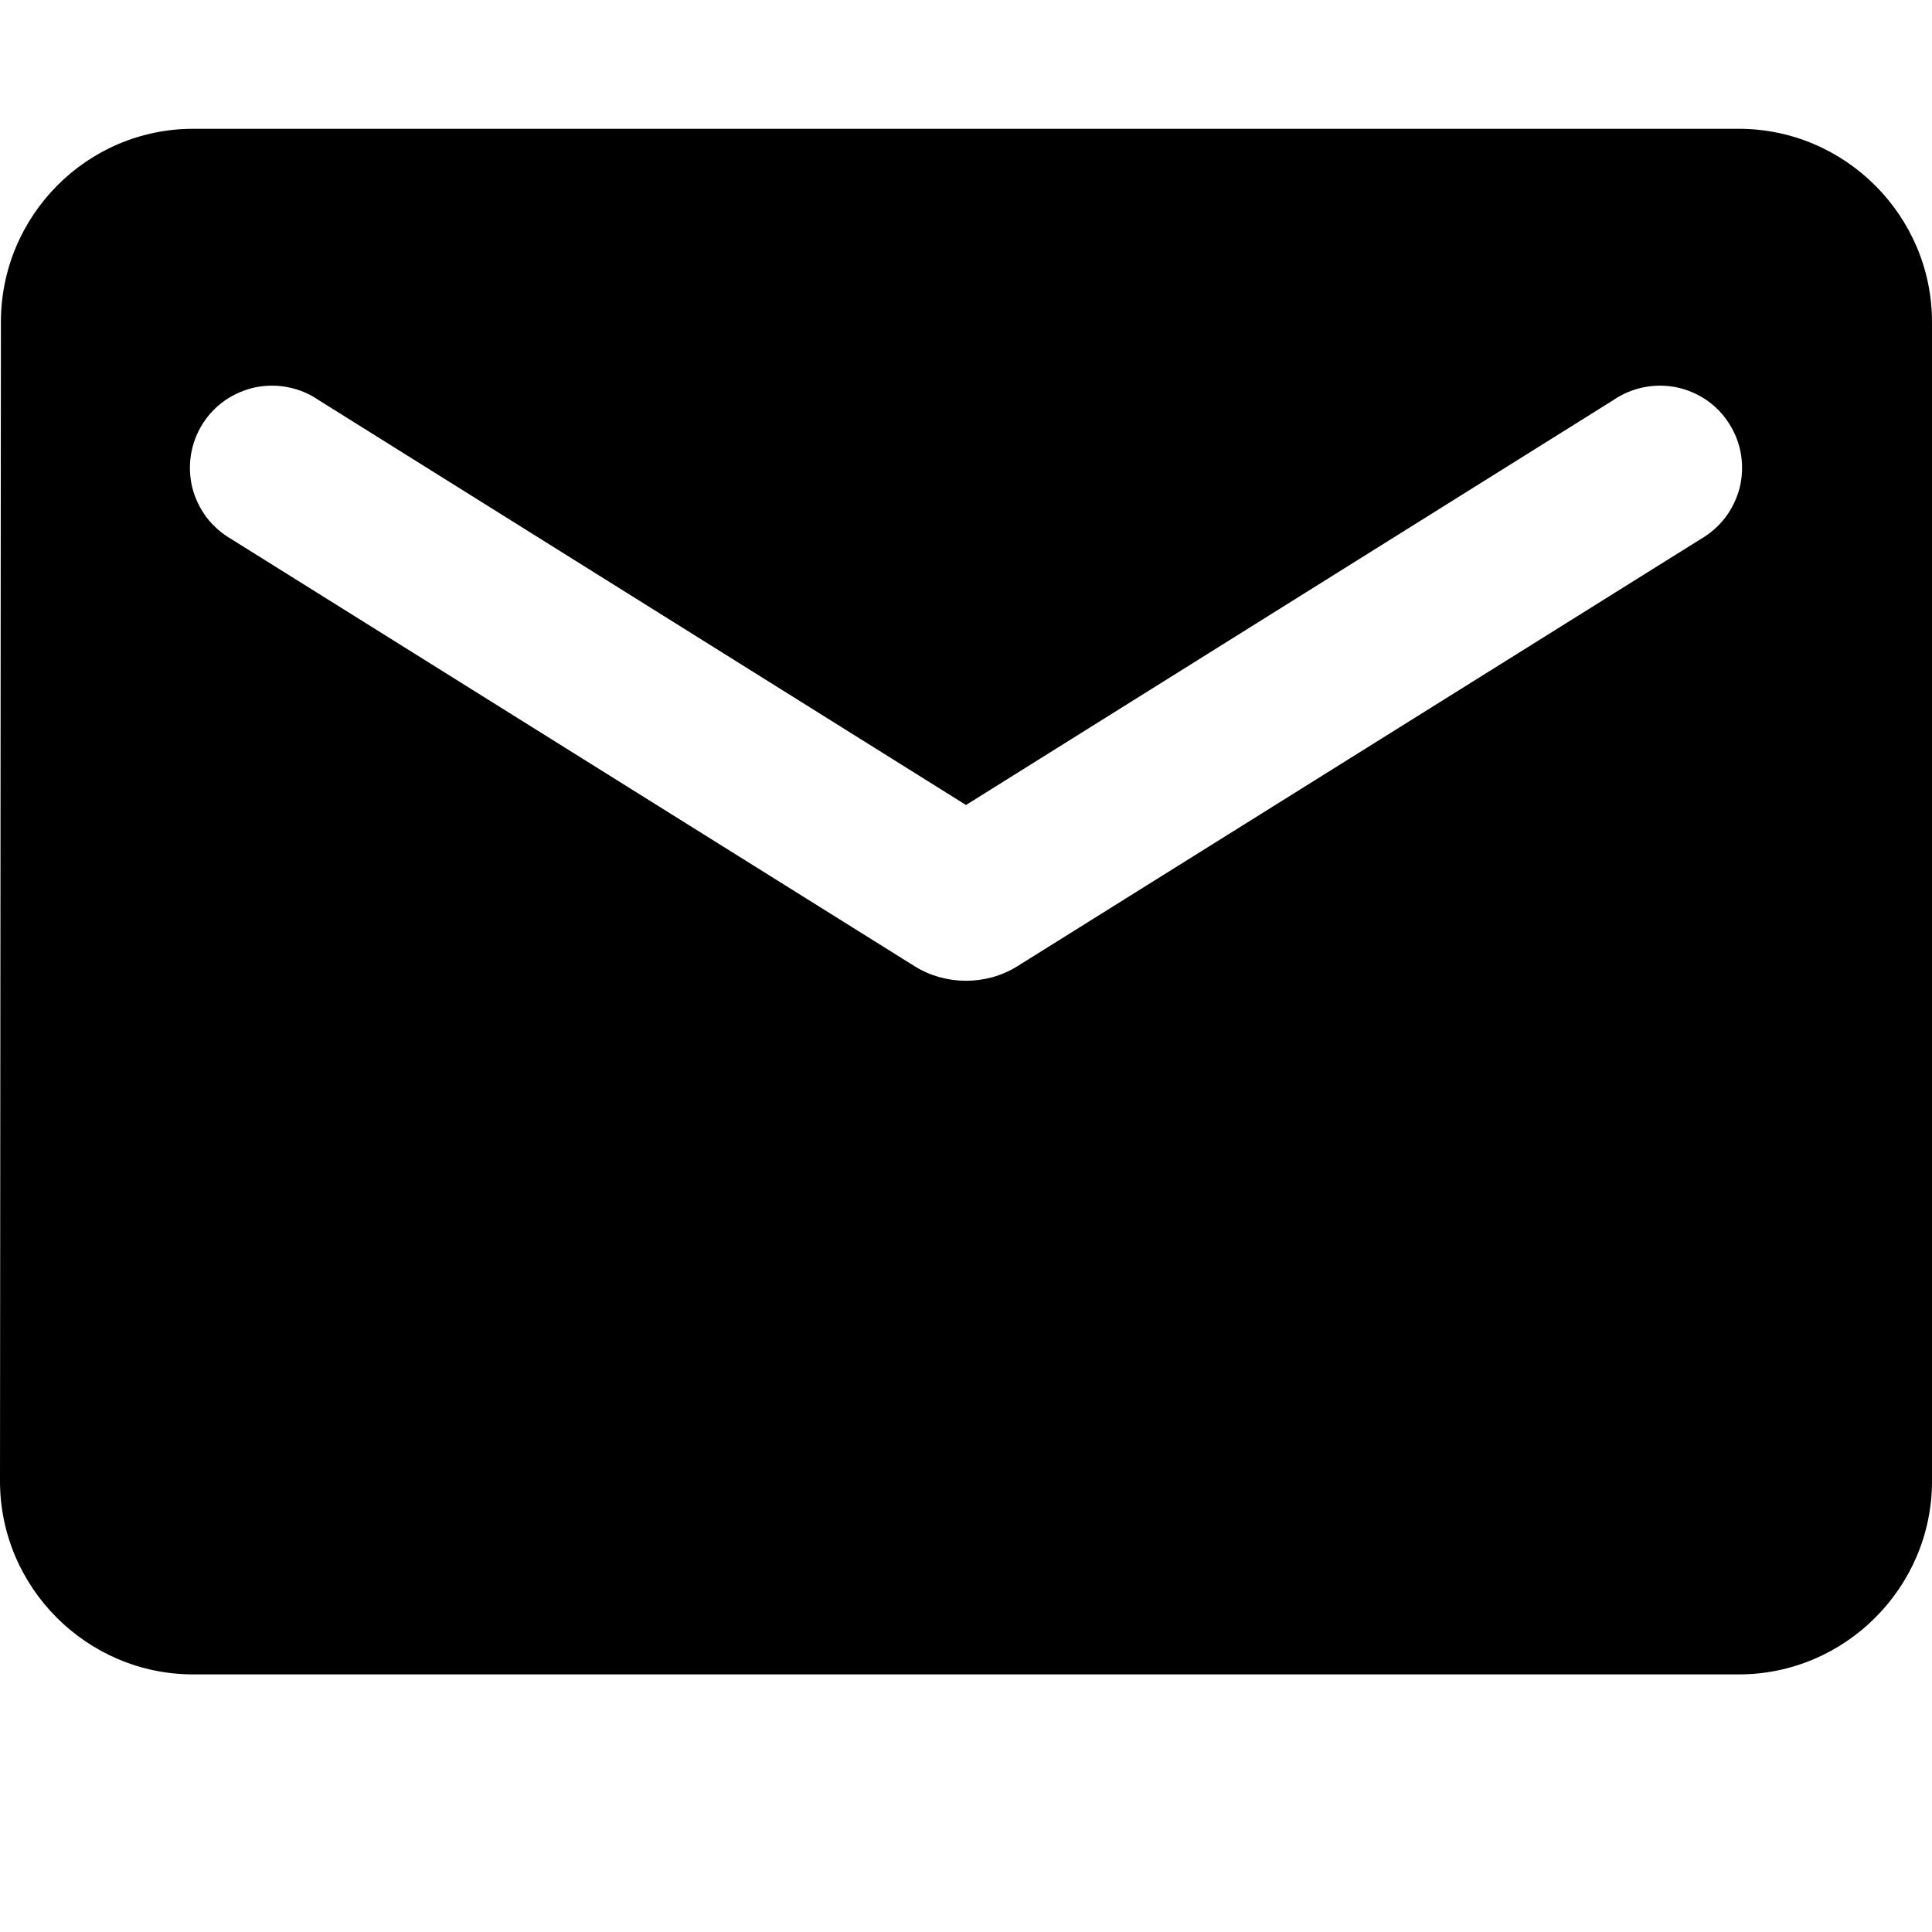
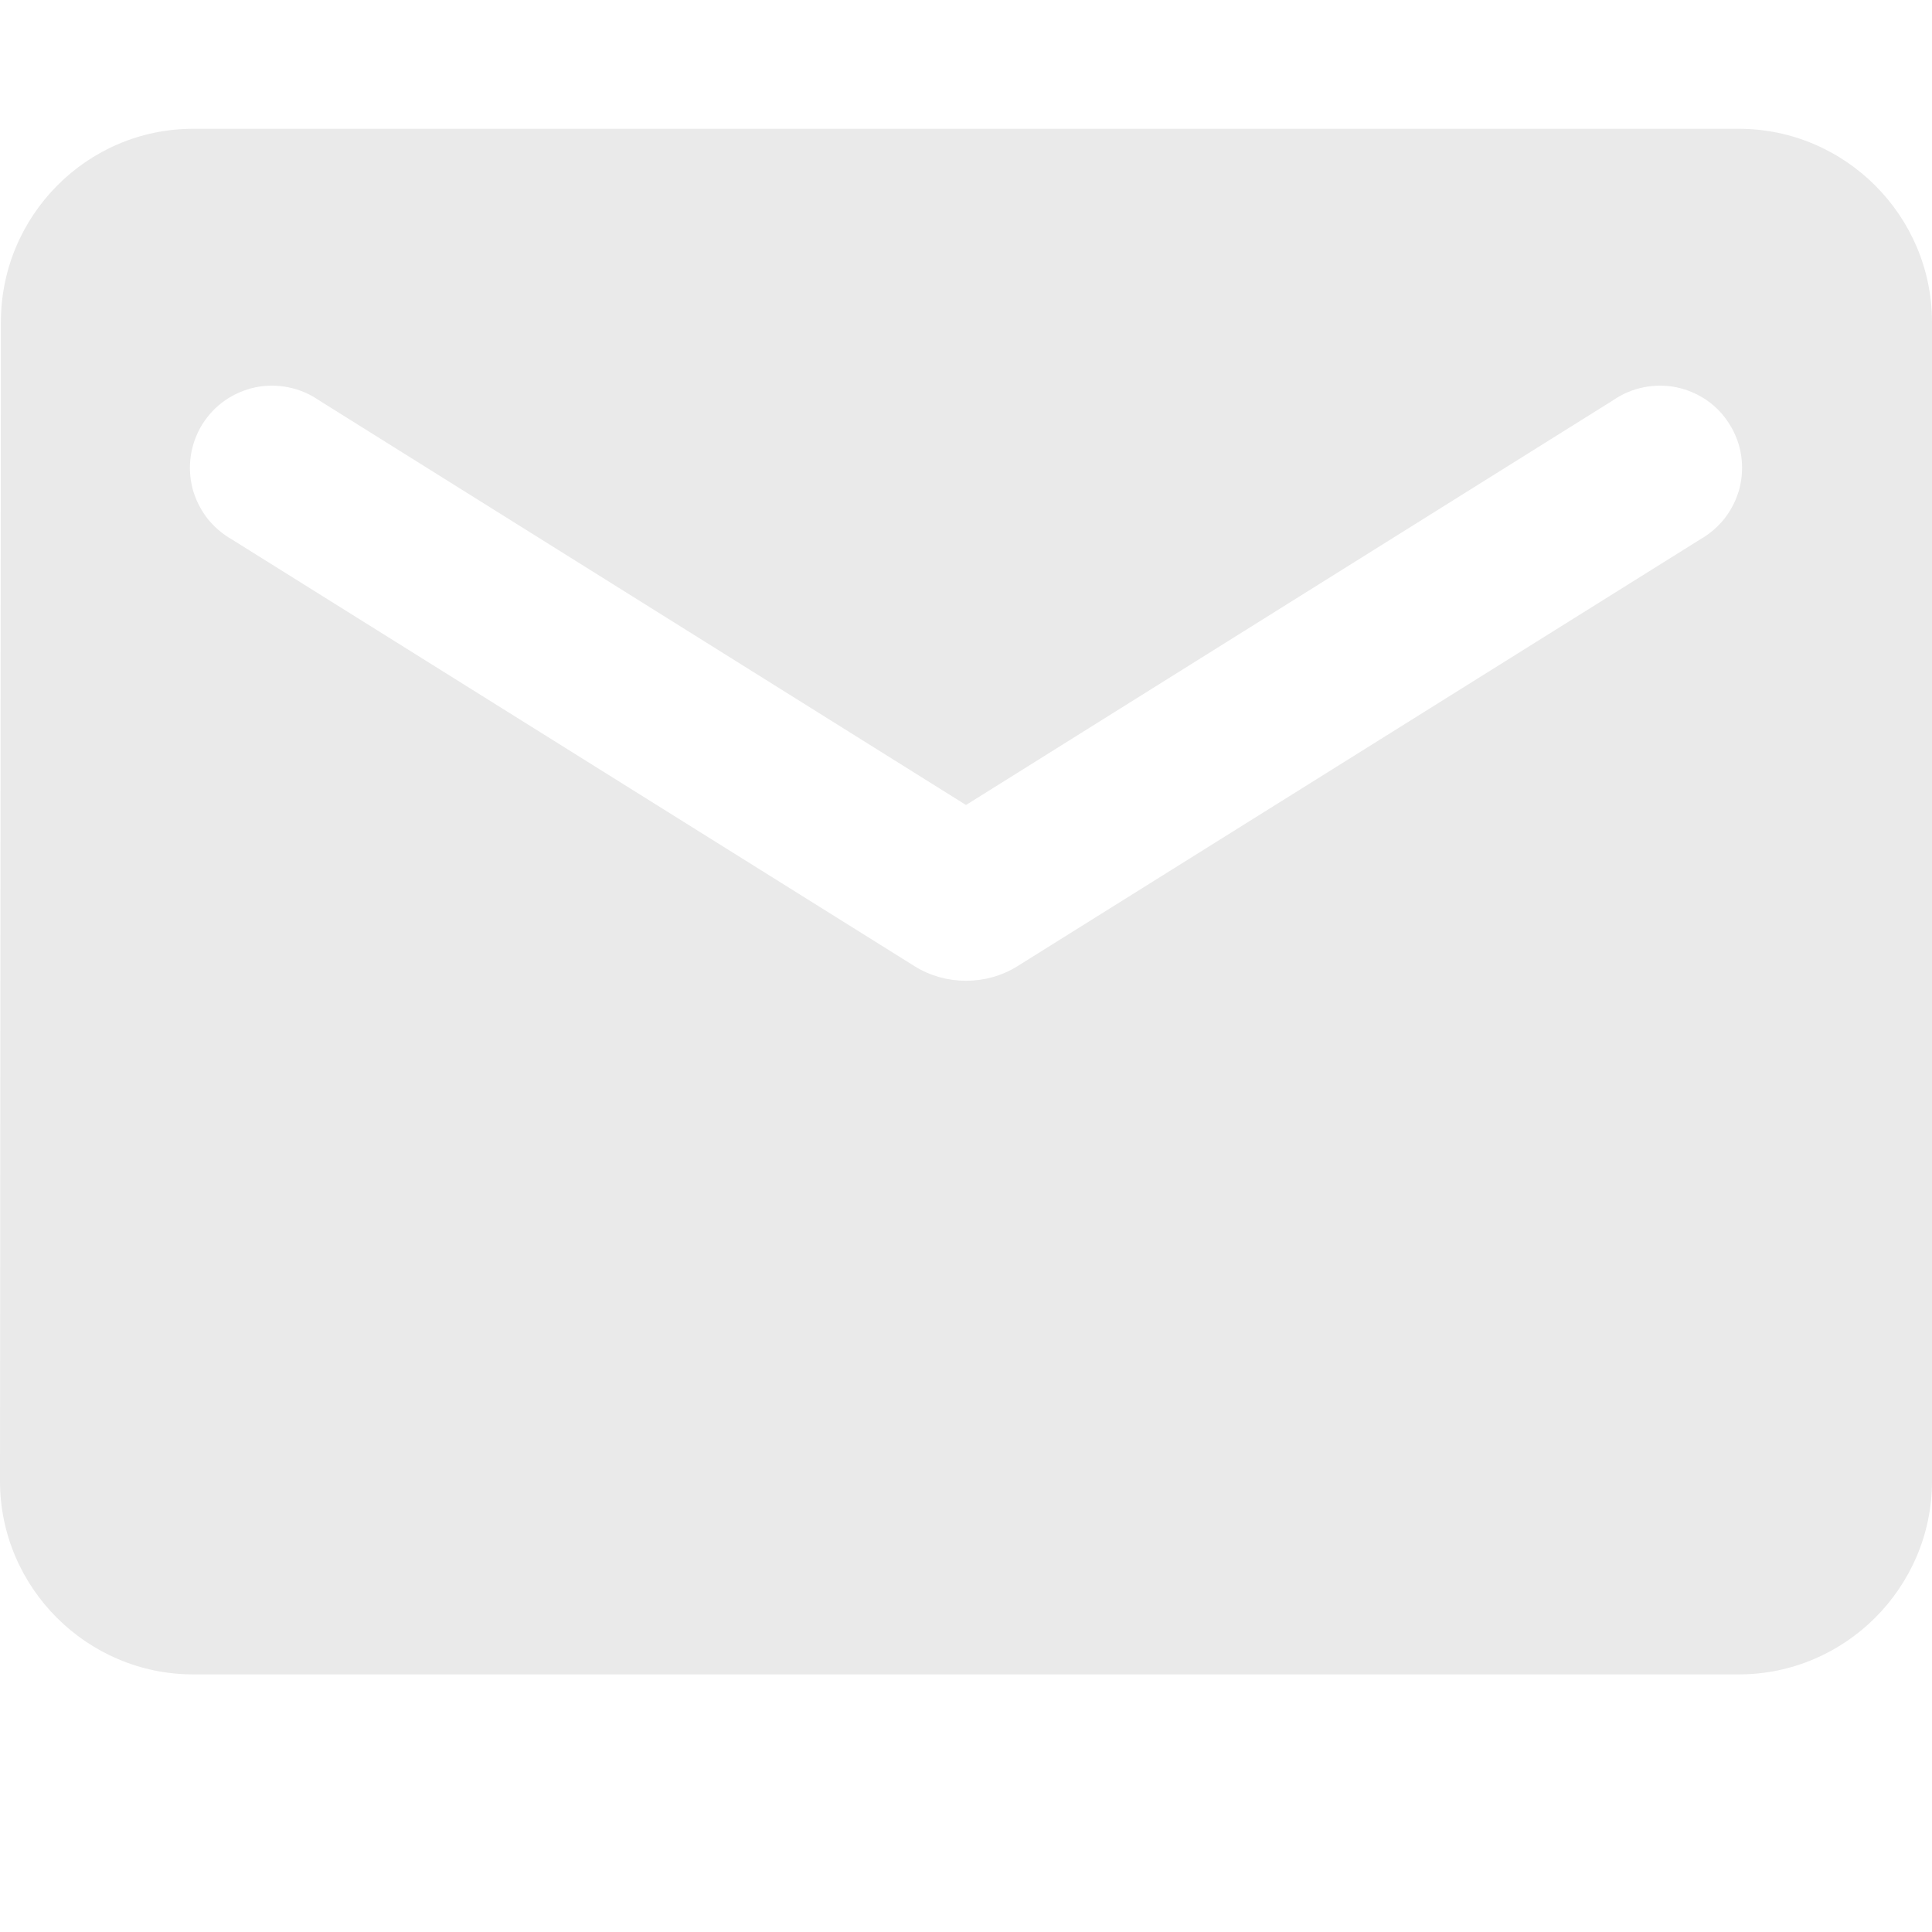
<svg xmlns="http://www.w3.org/2000/svg" width="15" height="15" viewBox="0 0 15 15" fill="currentColor">
-   <path d="M13.5 1H1.5C0.675 1 0.007 1.675 0.007 2.5L0 11.5C0 12.325 0.675 13 1.5 13H13.5C14.325 13 15 12.325 15 11.5V2.5C15 1.675 14.325 1 13.5 1ZM13.2 4.188L7.897 7.503C7.657 7.652 7.343 7.652 7.103 7.503L1.8 4.188C1.725 4.145 1.659 4.088 1.606 4.02C1.554 3.951 1.516 3.873 1.494 3.79C1.473 3.706 1.469 3.619 1.482 3.534C1.495 3.449 1.526 3.367 1.571 3.294C1.617 3.221 1.677 3.157 1.748 3.108C1.819 3.059 1.899 3.025 1.983 3.007C2.068 2.99 2.155 2.99 2.239 3.007C2.324 3.024 2.404 3.058 2.475 3.107L7.5 6.25L12.525 3.107C12.596 3.058 12.676 3.024 12.761 3.007C12.845 2.99 12.932 2.99 13.017 3.007C13.101 3.025 13.181 3.059 13.252 3.108C13.323 3.157 13.383 3.221 13.428 3.294C13.474 3.367 13.505 3.449 13.518 3.534C13.531 3.619 13.527 3.706 13.506 3.79C13.484 3.873 13.446 3.951 13.394 4.02C13.341 4.088 13.275 4.145 13.2 4.188Z" fill="currentColor" />
+   <path d="M13.5 1H1.5C0.675 1 0.007 1.675 0.007 2.5L0 11.5C0 12.325 0.675 13 1.5 13H13.5C14.325 13 15 12.325 15 11.5V2.5C15 1.675 14.325 1 13.5 1ZM13.2 4.188L7.897 7.503C7.657 7.652 7.343 7.652 7.103 7.503L1.8 4.188C1.725 4.145 1.659 4.088 1.606 4.02C1.554 3.951 1.516 3.873 1.494 3.79C1.473 3.706 1.469 3.619 1.482 3.534C1.495 3.449 1.526 3.367 1.571 3.294C1.617 3.221 1.677 3.157 1.748 3.108C1.819 3.059 1.899 3.025 1.983 3.007C2.068 2.99 2.155 2.99 2.239 3.007C2.324 3.024 2.404 3.058 2.475 3.107L7.5 6.25L12.525 3.107C12.596 3.058 12.676 3.024 12.761 3.007C12.845 2.99 12.932 2.99 13.017 3.007C13.101 3.025 13.181 3.059 13.252 3.108C13.323 3.157 13.383 3.221 13.428 3.294C13.474 3.367 13.505 3.449 13.518 3.534C13.531 3.619 13.527 3.706 13.506 3.79C13.484 3.873 13.446 3.951 13.394 4.02C13.341 4.088 13.275 4.145 13.2 4.188Z" fill="#EAEAEA" />
</svg>
